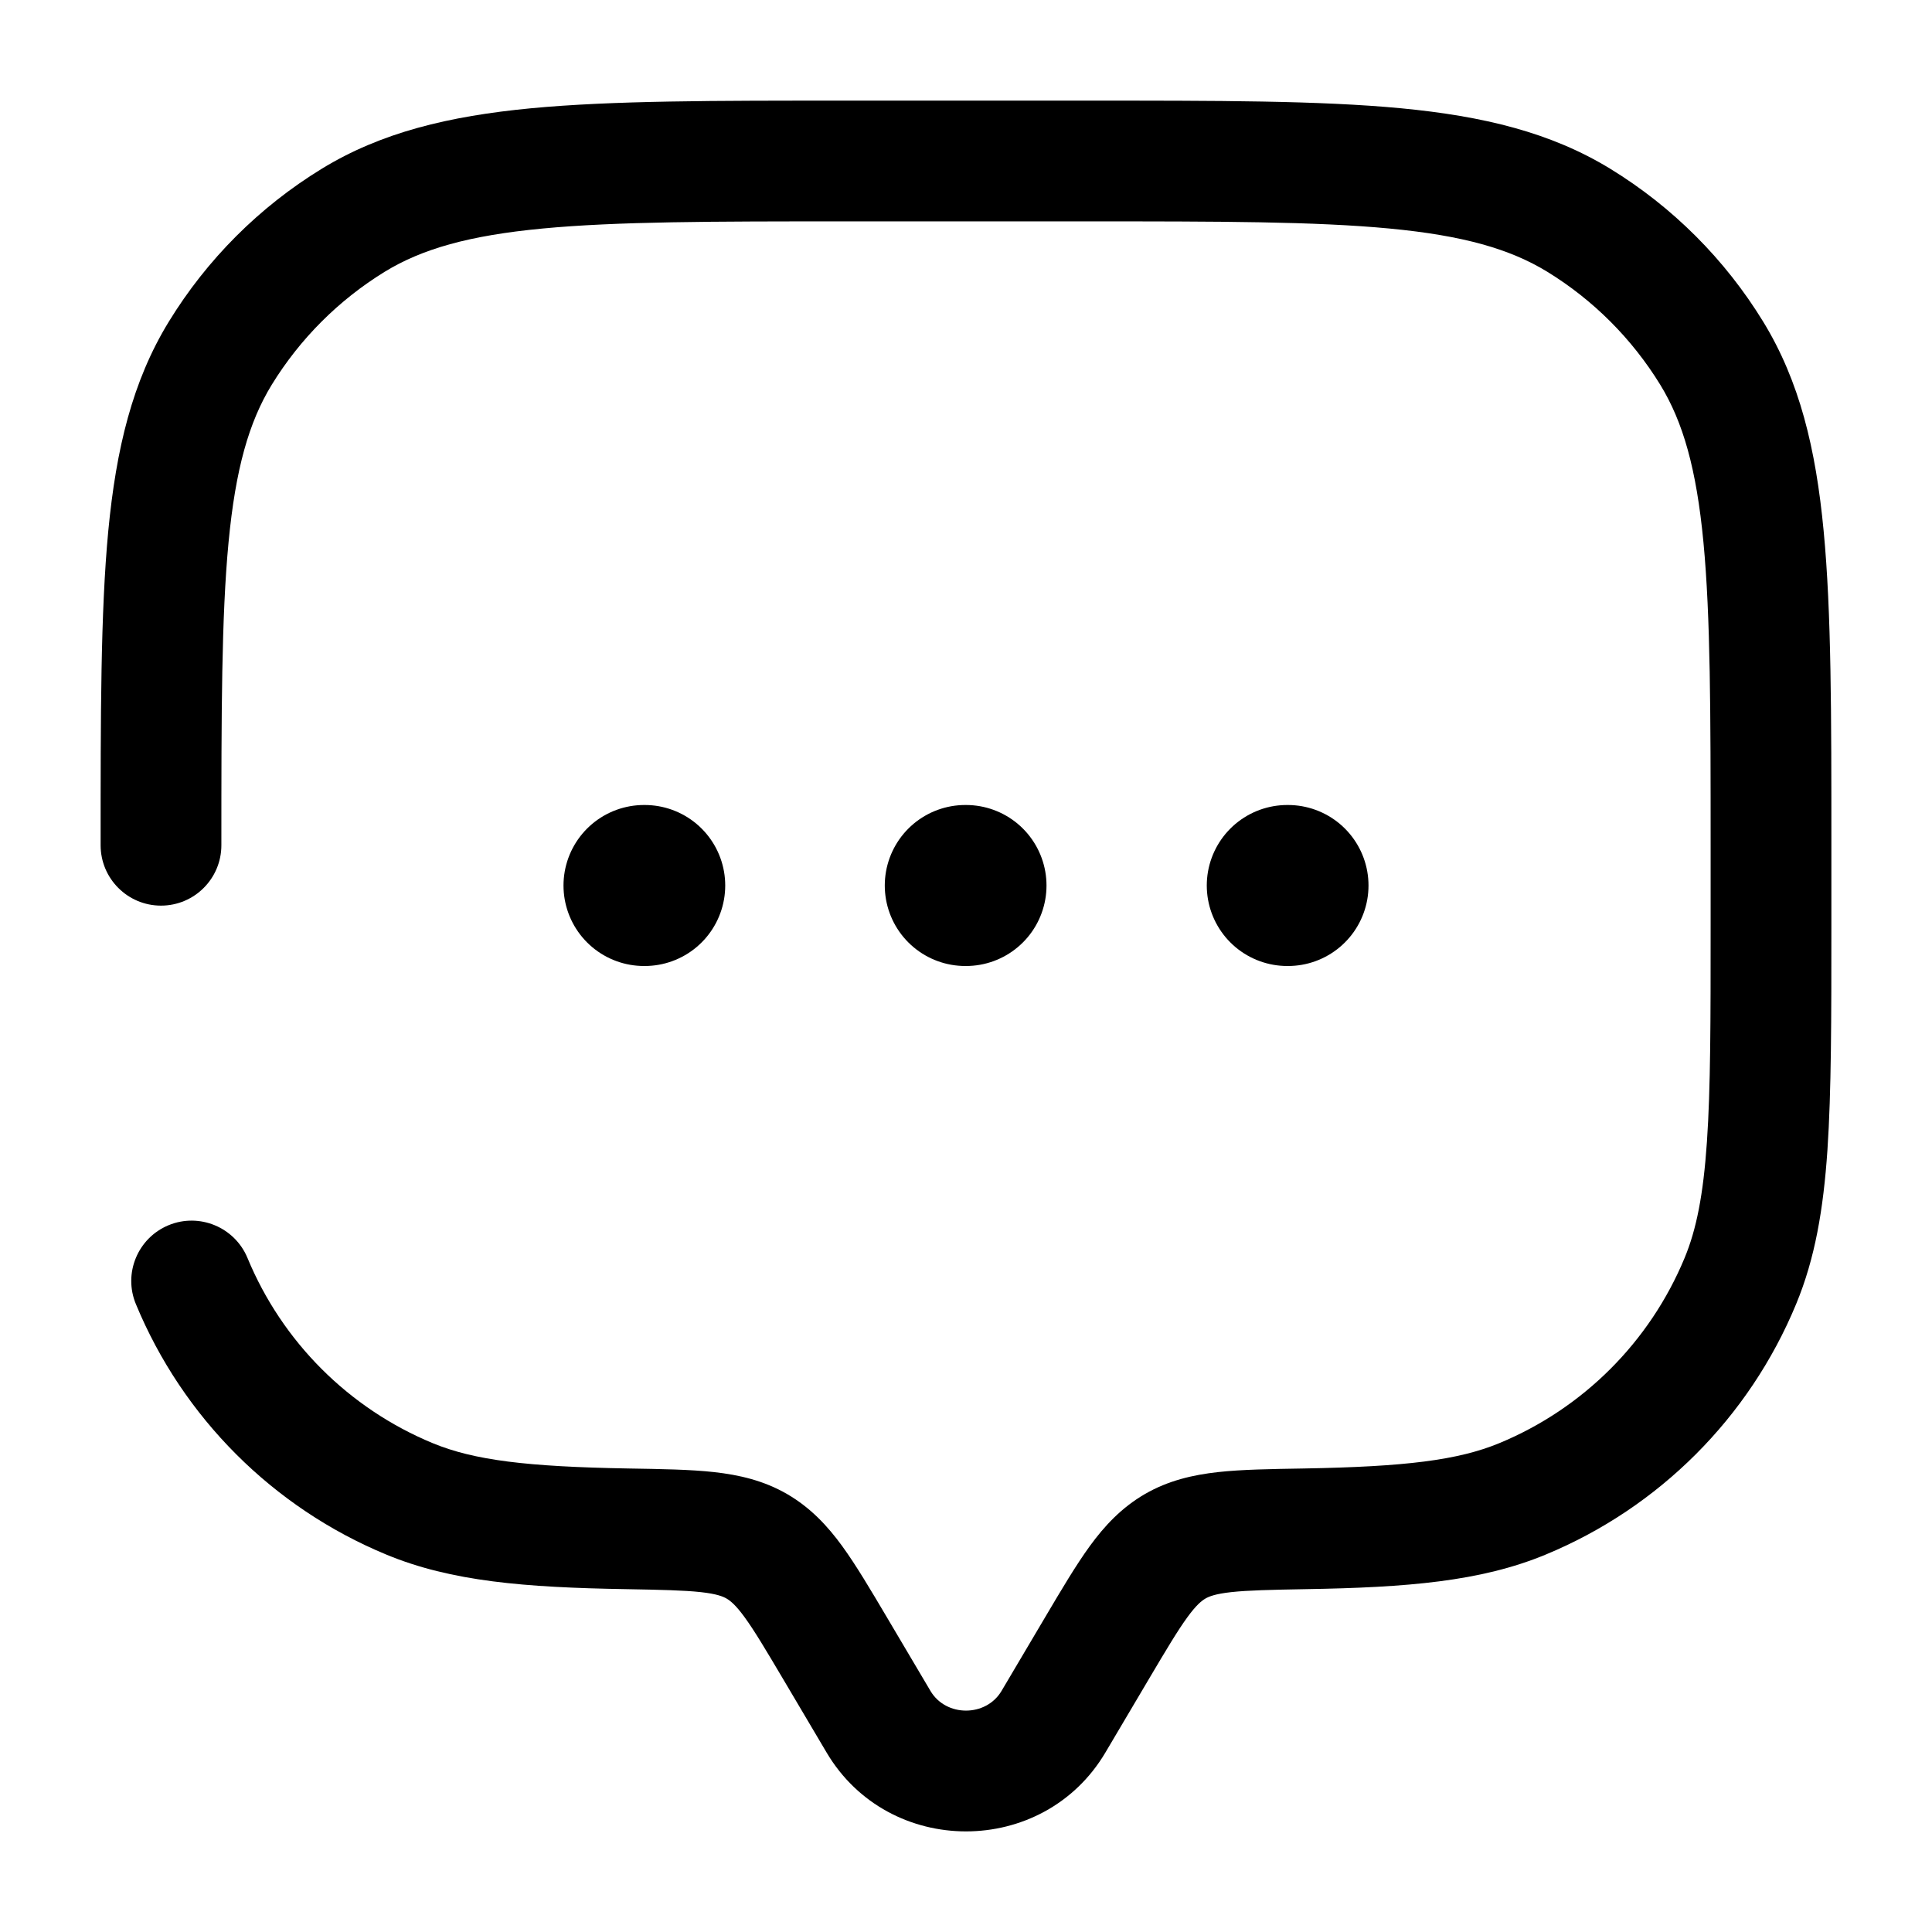
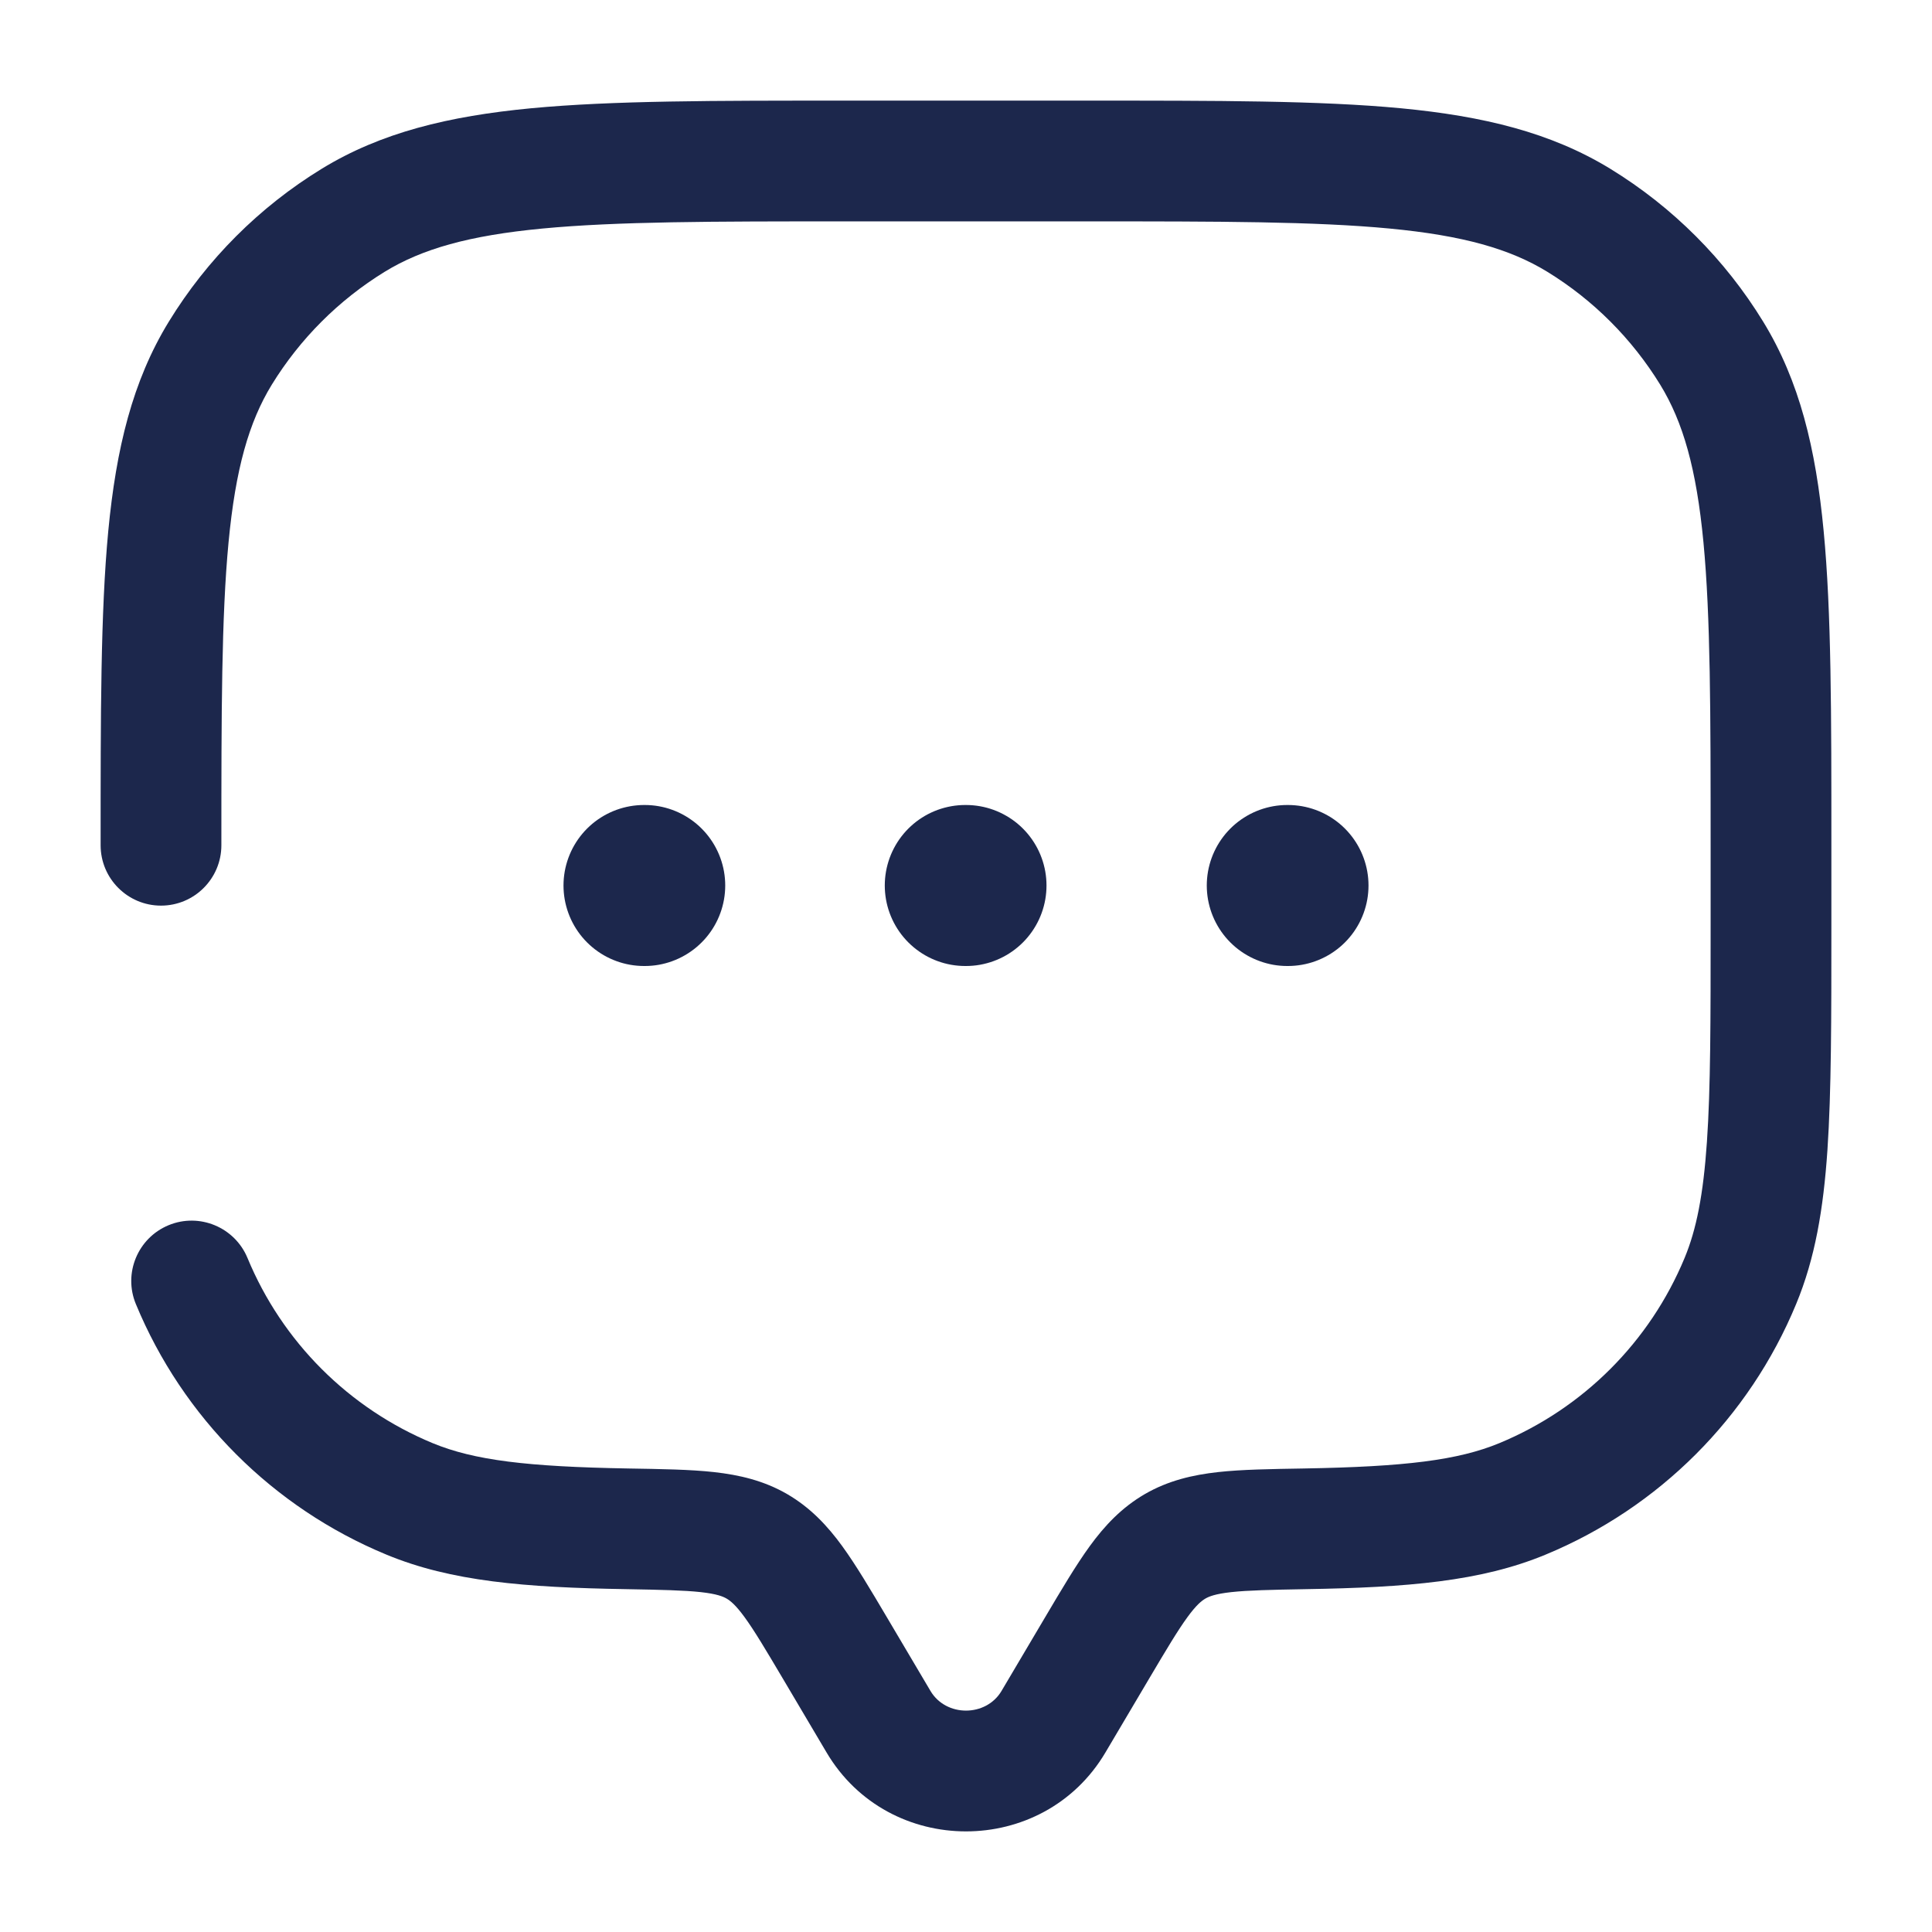
<svg xmlns="http://www.w3.org/2000/svg" width="800px" height="800px" viewBox="0 0 24 24" fill="none">
-   <g id="SVGRepo_bgCarrier" stroke-width="0" />
-   <g id="SVGRepo_tracerCarrier" stroke-linecap="round" stroke-linejoin="round" />
-   <g id="SVGRepo_iconCarrier">
-     <path d="M13.087 21.388L13.732 21.77L13.087 21.388ZM13.629 20.472L12.983 20.09L13.629 20.472ZM10.371 20.472L9.726 20.854H9.726L10.371 20.472ZM10.913 21.388L11.559 21.006L10.913 21.388ZM1.25 10.5C1.25 10.914 1.586 11.25 2 11.25C2.414 11.25 2.75 10.914 2.75 10.5H1.25ZM3.074 15.626C2.915 15.244 2.476 15.062 2.094 15.22C1.711 15.379 1.529 15.818 1.688 16.2L3.074 15.626ZM7.79 18.991L7.777 19.741L7.79 18.991ZM5.087 18.619L4.8 19.312H4.8L5.087 18.619ZM21.619 15.913L22.312 16.2V16.2L21.619 15.913ZM16.21 18.991L16.198 18.242L16.21 18.991ZM18.913 18.619L19.2 19.312H19.2L18.913 18.619ZM19.613 2.737L19.221 3.376L19.613 2.737ZM21.263 4.388L21.903 3.996V3.996L21.263 4.388ZM4.388 2.737L3.996 2.097V2.097L4.388 2.737ZM2.737 4.388L2.097 3.996H2.097L2.737 4.388ZM9.403 19.21L9.78 18.561L9.78 18.561L9.403 19.21ZM13.732 21.77L14.274 20.854L12.983 20.09L12.441 21.006L13.732 21.77ZM9.726 20.854L10.268 21.77L11.559 21.006L11.017 20.09L9.726 20.854ZM12.441 21.006C12.248 21.331 11.752 21.331 11.559 21.006L10.268 21.77C11.041 23.077 12.959 23.077 13.732 21.77L12.441 21.006ZM10.5 2.75H13.5V1.25H10.5V2.75ZM21.25 10.5V11.5H22.75V10.5H21.25ZM7.803 18.242C6.547 18.22 5.889 18.14 5.374 17.927L4.8 19.312C5.605 19.646 6.521 19.72 7.777 19.741L7.803 18.242ZM1.688 16.2C2.271 17.609 3.391 18.729 4.8 19.312L5.374 17.927C4.332 17.495 3.505 16.668 3.074 15.626L1.688 16.2ZM21.25 11.5C21.25 12.675 21.25 13.519 21.204 14.185C21.159 14.844 21.073 15.274 20.927 15.626L22.312 16.2C22.547 15.634 22.651 15.022 22.701 14.287C22.75 13.558 22.75 12.655 22.75 11.5H21.25ZM16.223 19.741C17.479 19.72 18.395 19.646 19.2 19.312L18.626 17.927C18.111 18.14 17.453 18.22 16.198 18.242L16.223 19.741ZM20.927 15.626C20.495 16.668 19.668 17.495 18.626 17.927L19.2 19.312C20.609 18.729 21.729 17.609 22.312 16.2L20.927 15.626ZM13.5 2.75C15.151 2.75 16.337 2.751 17.262 2.839C18.176 2.926 18.757 3.092 19.221 3.376L20.004 2.097C19.265 1.645 18.427 1.443 17.404 1.345C16.392 1.249 15.122 1.25 13.5 1.25V2.75ZM22.75 10.5C22.75 8.878 22.751 7.609 22.654 6.596C22.557 5.573 22.355 4.734 21.903 3.996L20.624 4.779C20.908 5.243 21.074 5.824 21.161 6.738C21.249 7.663 21.25 8.849 21.25 10.5H22.75ZM19.221 3.376C19.793 3.727 20.273 4.208 20.624 4.779L21.903 3.996C21.429 3.222 20.778 2.571 20.004 2.097L19.221 3.376ZM10.5 1.25C8.878 1.25 7.609 1.249 6.596 1.345C5.573 1.443 4.734 1.645 3.996 2.097L4.779 3.376C5.243 3.092 5.824 2.926 6.738 2.839C7.663 2.751 8.849 2.75 10.5 2.75V1.25ZM2.75 10.5C2.75 8.849 2.751 7.663 2.839 6.738C2.926 5.824 3.092 5.243 3.376 4.779L2.097 3.996C1.645 4.734 1.443 5.573 1.345 6.596C1.249 7.609 1.25 8.878 1.25 10.5H2.75ZM3.996 2.097C3.222 2.571 2.571 3.222 2.097 3.996L3.376 4.779C3.727 4.208 4.208 3.727 4.779 3.376L3.996 2.097ZM11.017 20.09C10.814 19.747 10.635 19.444 10.462 19.206C10.28 18.956 10.07 18.73 9.78 18.561L9.026 19.858C9.073 19.886 9.138 19.936 9.25 20.09C9.371 20.256 9.508 20.486 9.726 20.854L11.017 20.09ZM7.777 19.741C8.216 19.749 8.494 19.755 8.706 19.778C8.904 19.8 8.981 19.832 9.026 19.858L9.78 18.561C9.487 18.391 9.182 18.322 8.871 18.287C8.573 18.254 8.214 18.249 7.803 18.242L7.777 19.741ZM14.274 20.854C14.492 20.486 14.629 20.256 14.75 20.09C14.862 19.936 14.927 19.886 14.974 19.858L14.22 18.561C13.93 18.73 13.72 18.956 13.538 19.206C13.365 19.444 13.186 19.747 12.983 20.09L14.274 20.854ZM16.198 18.242C15.786 18.249 15.427 18.254 15.129 18.287C14.818 18.322 14.513 18.391 14.22 18.561L14.974 19.858C15.019 19.832 15.096 19.8 15.294 19.778C15.506 19.755 15.784 19.749 16.223 19.741L16.198 18.242Z" fill="#000000" />
-     <path d="M8 11H8.009M11.991 11H12M15.991 11H16" stroke="#000000" stroke-width="2" stroke-linecap="round" stroke-linejoin="round" />
-   </g>
+   <path d="M13.087 21.388L13.732 21.77L13.087 21.388ZM13.629 20.472L12.983 20.09L13.629 20.472ZM10.371 20.472L9.726 20.854H9.726L10.371 20.472ZM10.913 21.388L11.559 21.006L10.913 21.388ZM1.25 10.5C1.25 10.914 1.586 11.25 2 11.25C2.414 11.25 2.75 10.914 2.75 10.5H1.25ZM3.074 15.626C2.915 15.244 2.476 15.062 2.094 15.22C1.711 15.379 1.529 15.818 1.688 16.2L3.074 15.626ZM7.79 18.991L7.777 19.741L7.79 18.991ZM5.087 18.619L4.8 19.312H4.8L5.087 18.619ZM21.619 15.913L22.312 16.2V16.2L21.619 15.913ZM16.21 18.991L16.198 18.242L16.21 18.991ZM18.913 18.619L19.2 19.312H19.2L18.913 18.619ZM19.613 2.737L19.221 3.376L19.613 2.737ZM21.263 4.388L21.903 3.996V3.996L21.263 4.388ZM4.388 2.737L3.996 2.097V2.097L4.388 2.737ZM2.737 4.388L2.097 3.996H2.097L2.737 4.388ZM9.403 19.21L9.78 18.561L9.78 18.561L9.403 19.21ZM13.732 21.77L14.274 20.854L12.983 20.09L12.441 21.006L13.732 21.77ZM9.726 20.854L10.268 21.77L11.559 21.006L11.017 20.09L9.726 20.854ZM12.441 21.006C12.248 21.331 11.752 21.331 11.559 21.006L10.268 21.77C11.041 23.077 12.959 23.077 13.732 21.77L12.441 21.006ZM10.5 2.75H13.5V1.25H10.5V2.75ZM21.25 10.5V11.5H22.75V10.5H21.25ZM7.803 18.242C6.547 18.22 5.889 18.14 5.374 17.927L4.8 19.312C5.605 19.646 6.521 19.72 7.777 19.741L7.803 18.242ZM1.688 16.2C2.271 17.609 3.391 18.729 4.8 19.312L5.374 17.927C4.332 17.495 3.505 16.668 3.074 15.626L1.688 16.2ZM21.25 11.5C21.25 12.675 21.25 13.519 21.204 14.185C21.159 14.844 21.073 15.274 20.927 15.626L22.312 16.2C22.547 15.634 22.651 15.022 22.701 14.287C22.75 13.558 22.75 12.655 22.75 11.5H21.25ZM16.223 19.741C17.479 19.72 18.395 19.646 19.2 19.312L18.626 17.927C18.111 18.14 17.453 18.22 16.198 18.242L16.223 19.741ZM20.927 15.626C20.495 16.668 19.668 17.495 18.626 17.927L19.2 19.312C20.609 18.729 21.729 17.609 22.312 16.2L20.927 15.626ZM13.5 2.75C15.151 2.75 16.337 2.751 17.262 2.839C18.176 2.926 18.757 3.092 19.221 3.376L20.004 2.097C19.265 1.645 18.427 1.443 17.404 1.345C16.392 1.249 15.122 1.25 13.5 1.25V2.75ZM22.75 10.5C22.75 8.878 22.751 7.609 22.654 6.596C22.557 5.573 22.355 4.734 21.903 3.996L20.624 4.779C20.908 5.243 21.074 5.824 21.161 6.738C21.249 7.663 21.25 8.849 21.25 10.5H22.75ZM19.221 3.376C19.793 3.727 20.273 4.208 20.624 4.779L21.903 3.996C21.429 3.222 20.778 2.571 20.004 2.097L19.221 3.376ZM10.5 1.25C8.878 1.25 7.609 1.249 6.596 1.345C5.573 1.443 4.734 1.645 3.996 2.097L4.779 3.376C5.243 3.092 5.824 2.926 6.738 2.839C7.663 2.751 8.849 2.75 10.5 2.75V1.25ZM2.75 10.5C2.75 8.849 2.751 7.663 2.839 6.738C2.926 5.824 3.092 5.243 3.376 4.779L2.097 3.996C1.645 4.734 1.443 5.573 1.345 6.596C1.249 7.609 1.25 8.878 1.25 10.5H2.75ZM3.996 2.097C3.222 2.571 2.571 3.222 2.097 3.996L3.376 4.779C3.727 4.208 4.208 3.727 4.779 3.376L3.996 2.097ZM11.017 20.09C10.814 19.747 10.635 19.444 10.462 19.206C10.28 18.956 10.07 18.73 9.78 18.561L9.026 19.858C9.073 19.886 9.138 19.936 9.25 20.09C9.371 20.256 9.508 20.486 9.726 20.854L11.017 20.09ZM7.777 19.741C8.216 19.749 8.494 19.755 8.706 19.778C8.904 19.8 8.981 19.832 9.026 19.858L9.78 18.561C9.487 18.391 9.182 18.322 8.871 18.287C8.573 18.254 8.214 18.249 7.803 18.242L7.777 19.741ZM14.274 20.854C14.492 20.486 14.629 20.256 14.75 20.09C14.862 19.936 14.927 19.886 14.974 19.858L14.22 18.561C13.93 18.73 13.72 18.956 13.538 19.206C13.365 19.444 13.186 19.747 12.983 20.09L14.274 20.854ZM16.198 18.242C15.786 18.249 15.427 18.254 15.129 18.287C14.818 18.322 14.513 18.391 14.22 18.561L14.974 19.858C15.019 19.832 15.096 19.8 15.294 19.778C15.506 19.755 15.784 19.749 16.223 19.741L16.198 18.242Z" fill="#1C274C" />
+   <path d="M8 11H8.009M11.991 11H12M15.991 11H16" stroke="#1C274C" stroke-width="2" stroke-linecap="round" stroke-linejoin="round" />
</svg>
